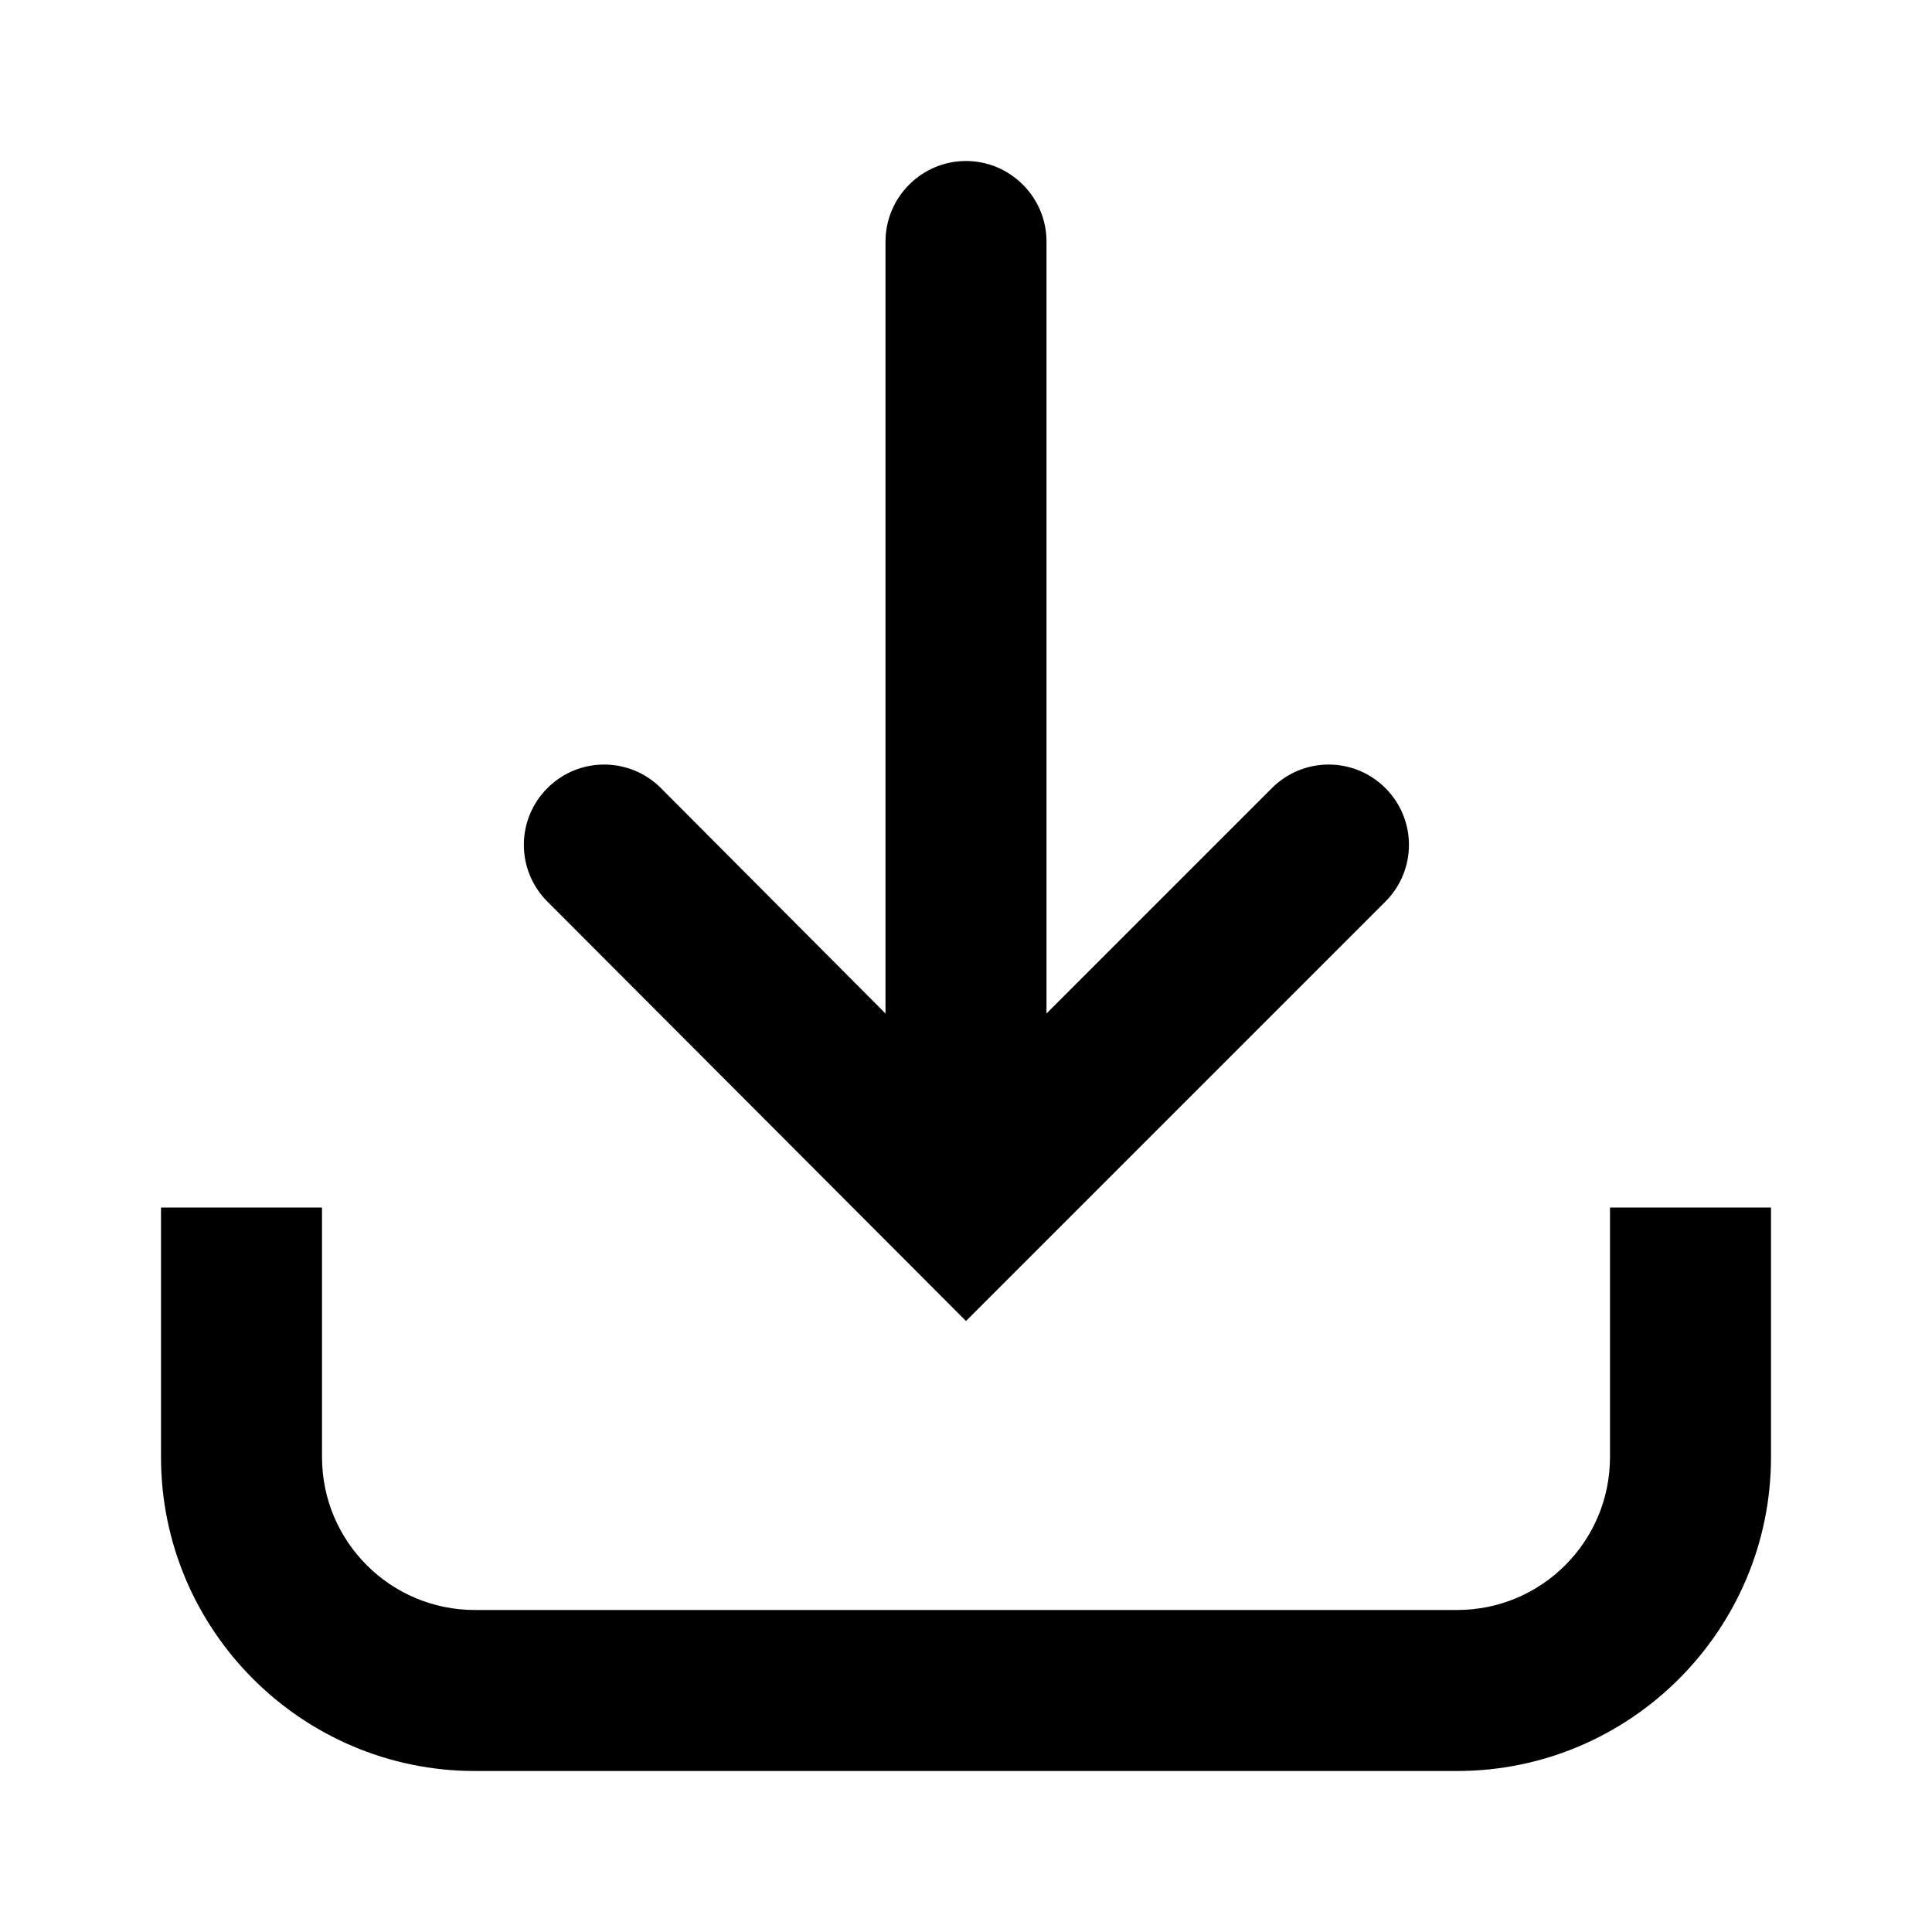
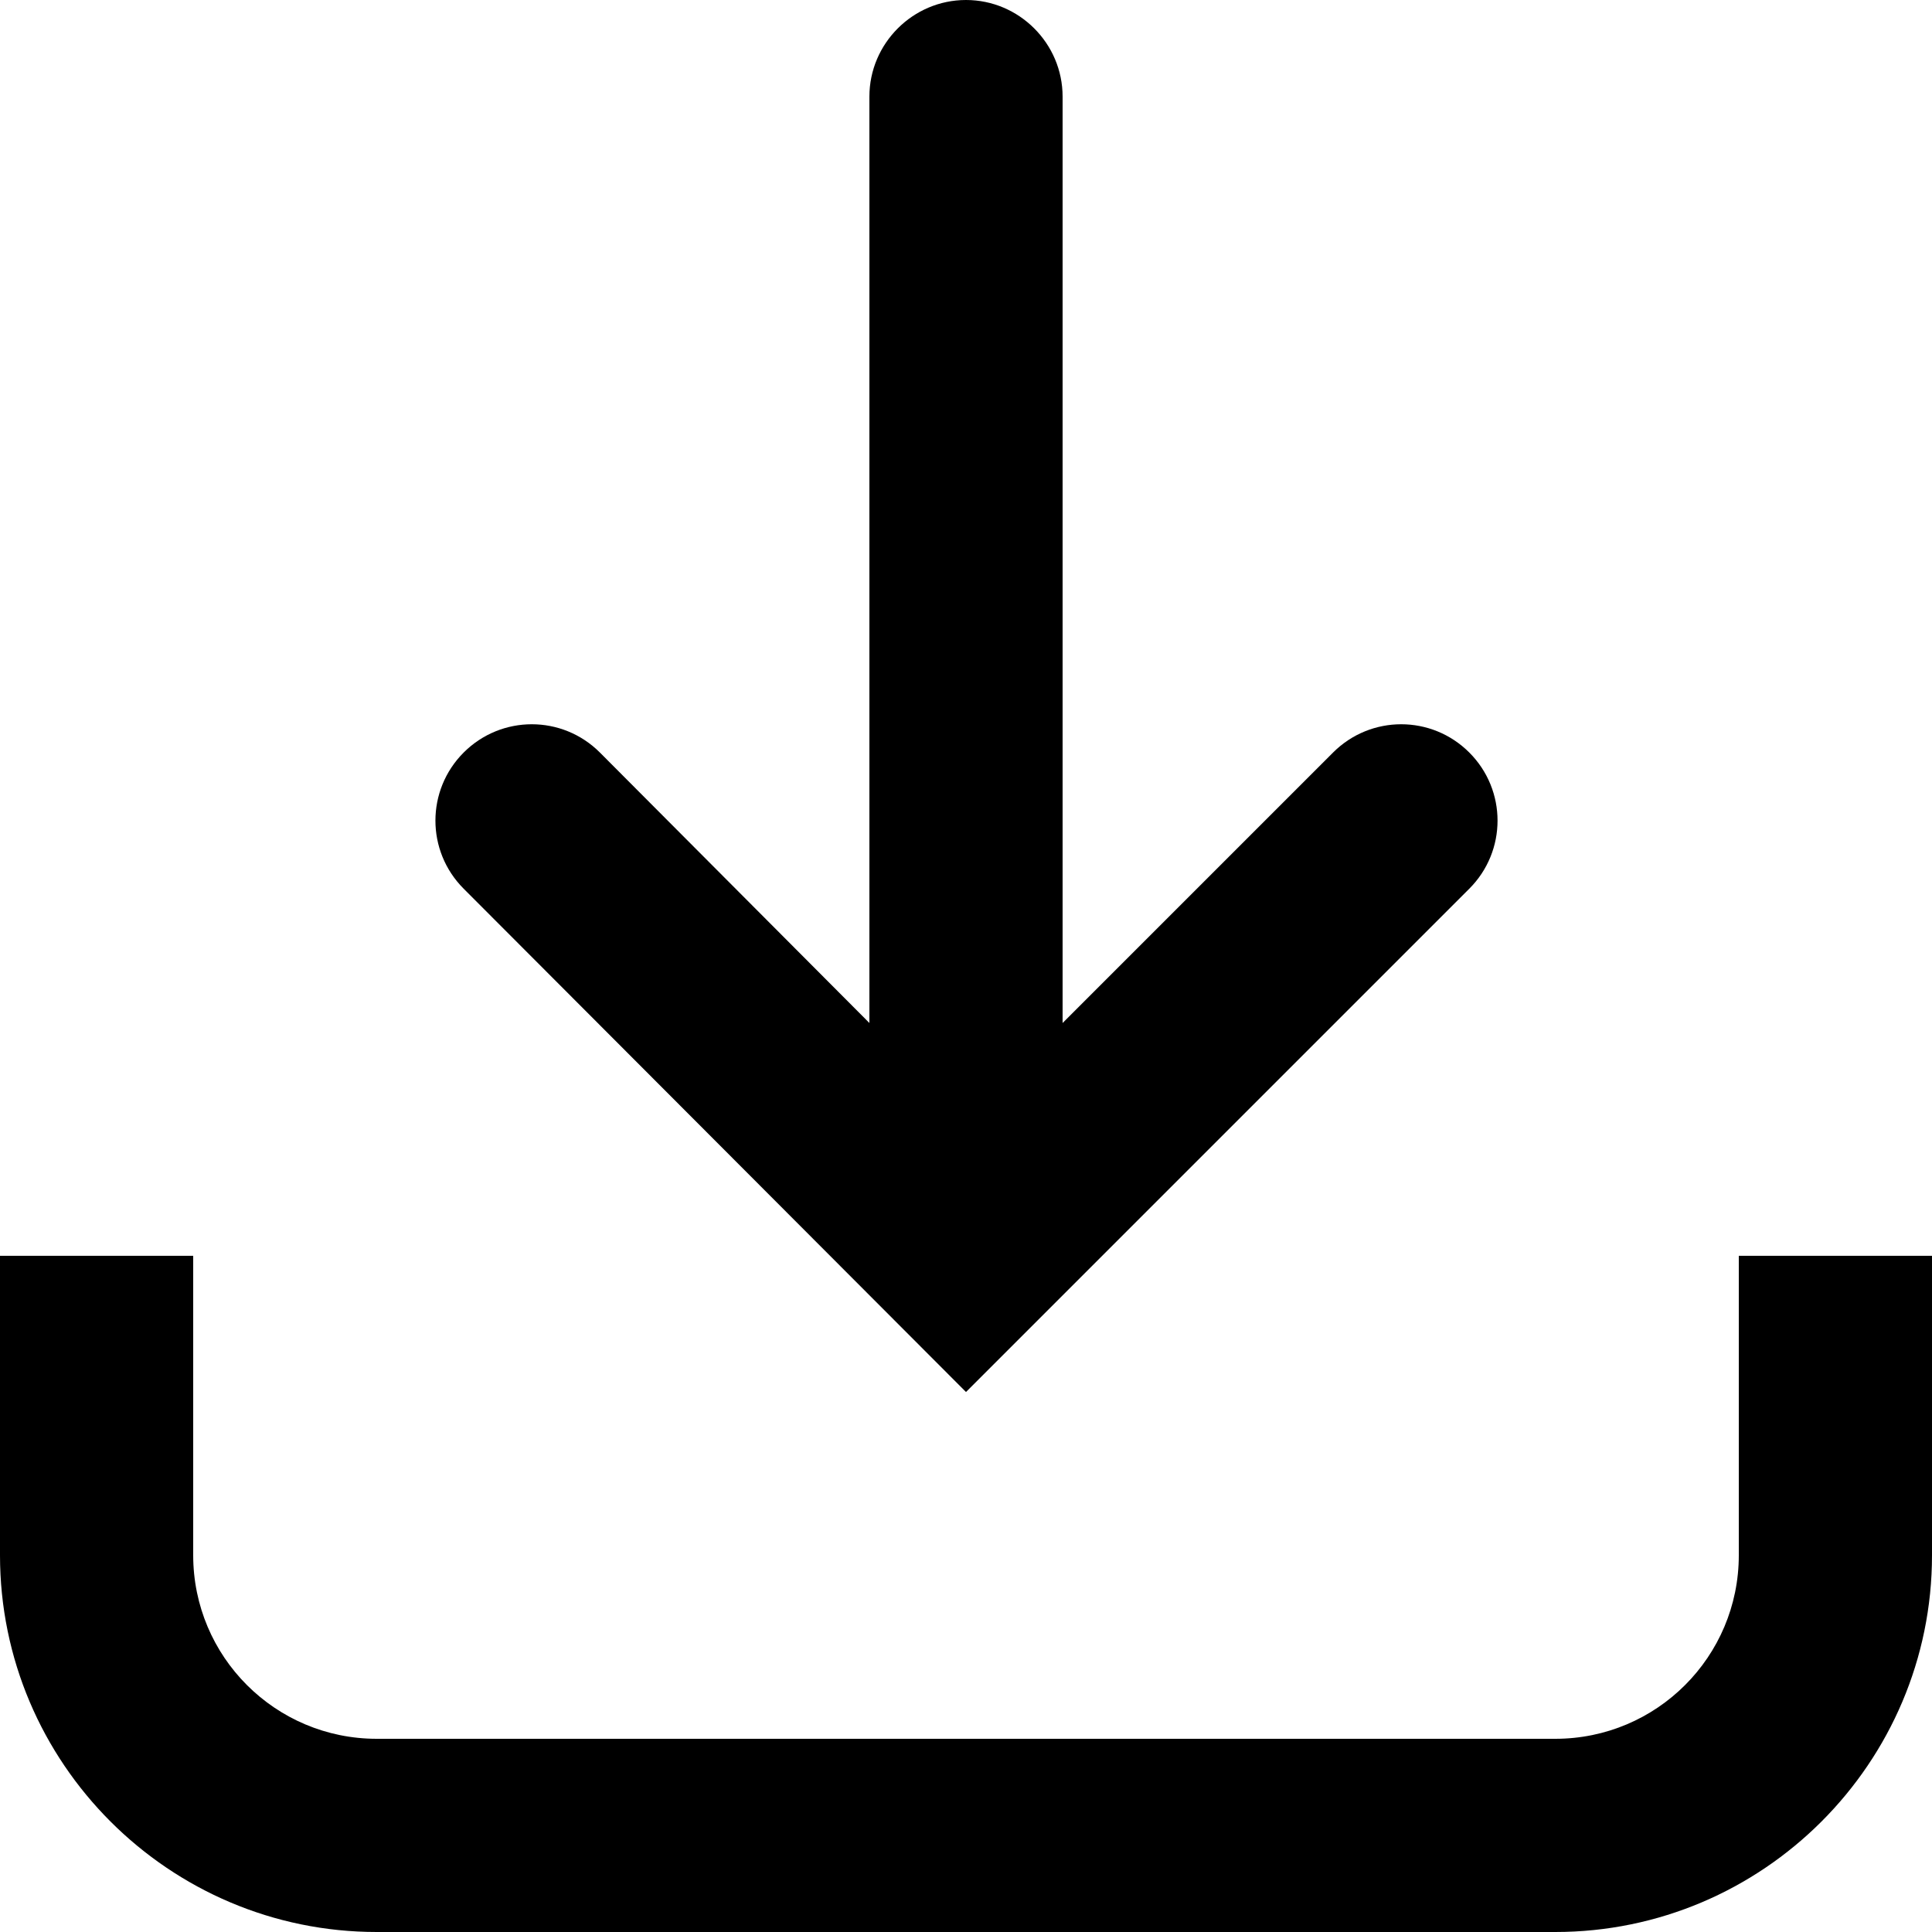
- <svg xmlns="http://www.w3.org/2000/svg" width="24" height="24" viewBox="0 0 24 24">
-   <path d="M20 15V18.1C20 19.15 19.15 20 18.1 20H5.9C4.85 20 4 19.15 4 18.1V15H2V18.1C2 20.25 3.75 22 5.9 22H18.1C20.25 22 22 20.25 22 18.1V15H20ZM12 16.41L17.21 11.2C17.6 10.81 17.6 10.18 17.21 9.79C16.82 9.4 16.19 9.4 15.8 9.79L13 12.59V3C13 2.45 12.55 2 12 2C11.45 2 11 2.45 11 3V12.59L8.21 9.79C7.82 9.4 7.19 9.4 6.8 9.79C6.41 10.18 6.41 10.81 6.8 11.2L12 16.41Z" />
+ <svg xmlns="http://www.w3.org/2000/svg" width="20" height="20" viewBox="0 0 20 20">
+   <path d="M18 13V16.1C18 17.15 17.15 18 16.1 18H3.9C2.85 18 2 17.15 2 16.1V13H0V16.1C0 18.25 1.75 20 3.9 20H16.1C18.25 20 20 18.25 20 16.1V13H18ZM10 14.41L15.21 9.2C15.6 8.81 15.6 8.18 15.21 7.79C14.82 7.4 14.19 7.4 13.8 7.79L11 10.59V1C11 0.45 10.55 0 10 0C9.45 0 9 0.45 9 1V10.59L6.21 7.79C5.82 7.4 5.19 7.4 4.8 7.79C4.41 8.18 4.41 8.81 4.8 9.2L10 14.41Z" />
</svg>
